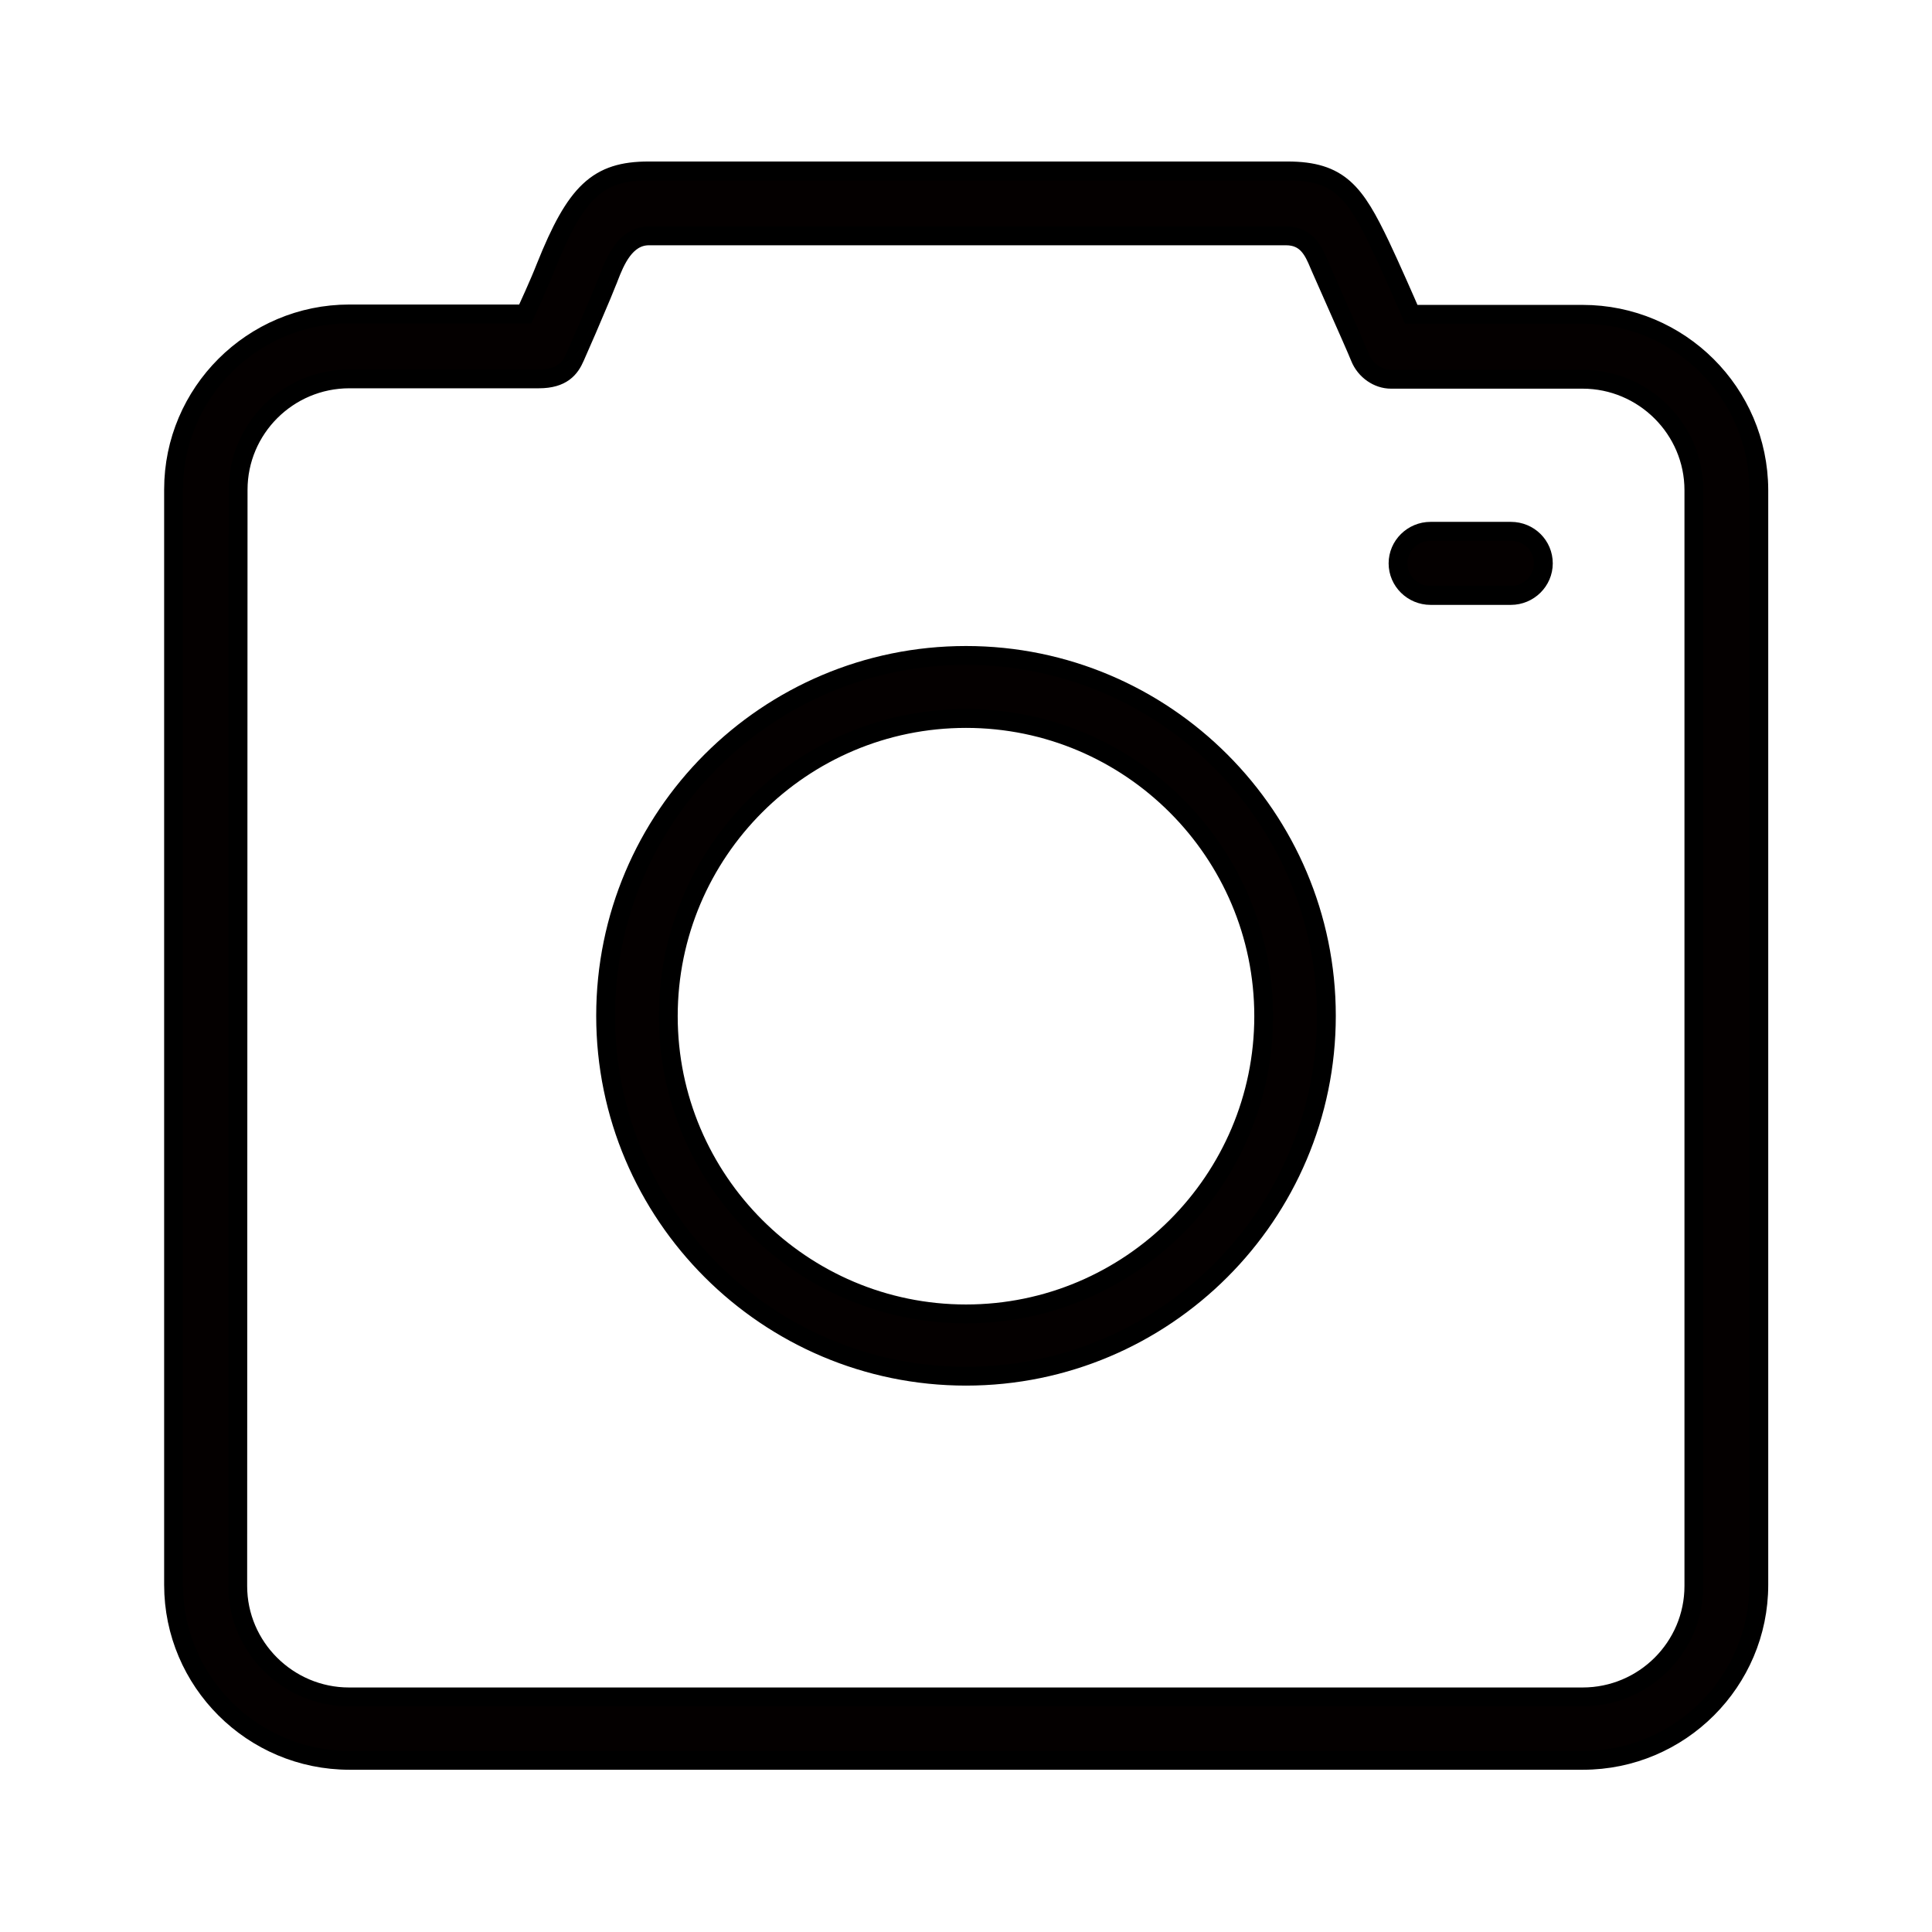
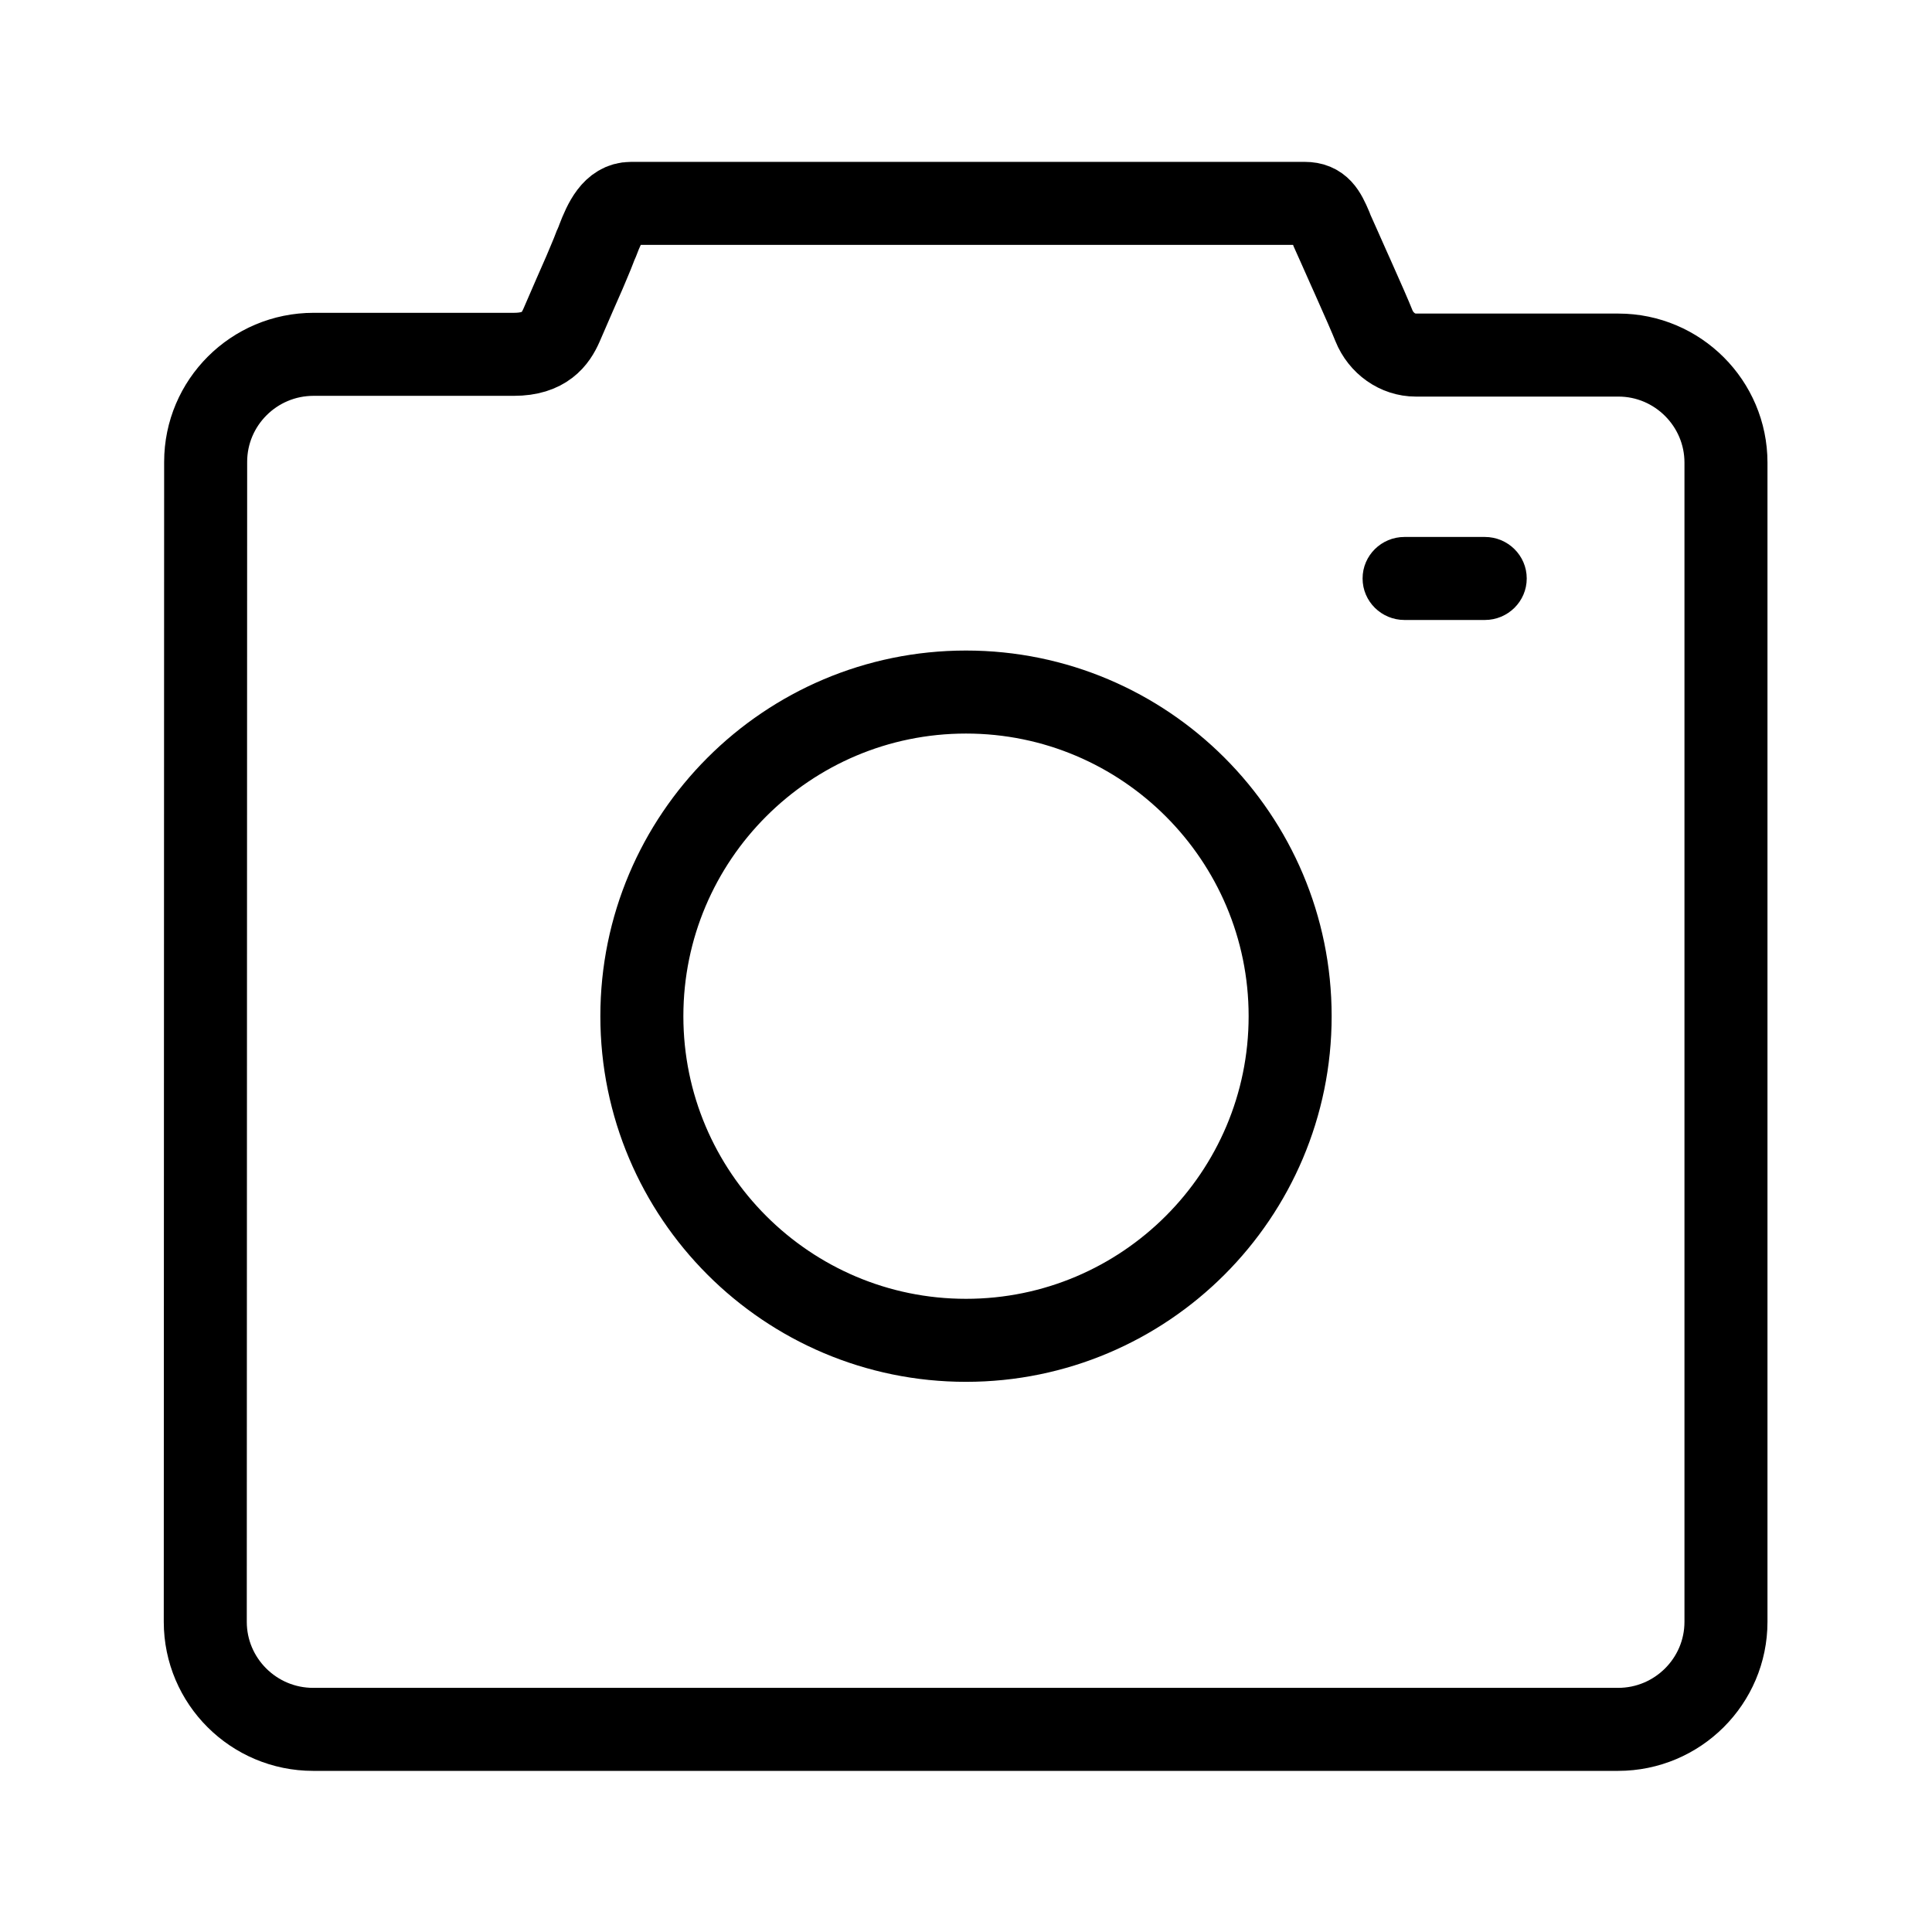
<svg xmlns="http://www.w3.org/2000/svg" version="1.1" id="Layer_1" x="0px" y="0px" viewBox="0 0 512 512" style="enable-background:new 0 0 512 512;" xml:space="preserve">
  <style type="text/css">
- 	.st0{fill:#040000;stroke:#000000;stroke-width:5;stroke-miterlimit:10;}
+ 	.st0{fill:none;stroke:#000000;stroke-width:22;stroke-miterlimit:10;}
</style>
-   <path id="XMLID_6_" class="st0" d="M419.4,83.3H374c-1.1-2.6-5.9-13.5-8.2-18.3c-6.7-14-10.8-19.7-24.6-19.7H171.9  c-13.5,0-19.3,5.5-27.3,25.5c-1.8,4.6-4.6,10.6-5.4,12.4H92.6c-25.7,0-46.6,20.9-46.6,46.5v290.3c0,25.6,20.9,46.5,46.6,46.5h326.9  c25.7,0,46.6-20.9,46.6-46.5V129.8C466,104.1,445.1,83.3,419.4,83.3z M63.1,129.8c0-16.2,13.2-29.4,29.5-29.4h50.2  c6.2,0,8.3-2.8,9.6-5.8c2.4-5.4,4.1-9.4,5.7-13.2c0.9-2.1,1.8-4.2,2.7-6.5c0.2-0.4,0.4-1,0.6-1.5c1.6-4.1,4.3-10.9,10.6-10.9h168.8  c5.5,0,7.3,4,8.8,7.6l0.3,0.7c1,2.3,2.6,5.9,4.2,9.5c2.7,6.1,5.5,12.4,6.3,14.4c1.4,3.5,4.8,5.8,8.2,5.8h50.8  c16.2,0,29.5,13.2,29.5,29.4v290.4c0,16.2-13.2,29.4-29.5,29.4H92.5c-16.2,0-29.5-13.2-29.5-29.4L63.1,129.8L63.1,129.8L63.1,129.8z  " />
-   <path id="XMLID_3_" class="st0" d="M256,364.7c52.6,0,95.5-42.8,95.5-95.5c0-52.6-42.8-95.5-95.5-95.5s-95.5,42.8-95.5,95.5  C160.5,321.9,203.4,364.7,256,364.7z M256,190.4c43.5,0,78.9,35.4,78.9,78.9c0,43.5-35.4,78.9-78.9,78.9s-78.9-35.4-78.9-78.9  C177.1,225.7,212.5,190.4,256,190.4z" />
-   <path id="XMLID_2_" class="st0" d="M379.1,157.8h21.3c4.7,0,8.6-3.8,8.6-8.5c0-4.7-3.8-8.5-8.6-8.5h-21.3c-4.7,0-8.6,3.8-8.6,8.5  C370.5,154,374.4,157.8,379.1,157.8z" />
+   <path id="XMLID_1_" class="st0" d="M457.4,122.6v307.2c0,15.7-12.8,28.5-28.6,28.5H83c-15.8,0-28.6-12.8-28.6-28.5l0.1-307.4v0  c0-15.7,12.8-28.5,28.6-28.5h53.1c8.2,0,11-4.1,12.6-7.7c2.6-6,4.5-10.4,6.1-14c0.9-2.2,1.9-4.4,2.8-6.8c0.2-0.4,0.3-0.8,0.5-1.2  c0.1-0.2,0.1-0.3,0.2-0.5c1.9-5,4.2-9.8,8.8-9.8h178.6c3.9,0,5.2,2.4,6.9,6.4l0.3,0.8c1.1,2.4,2.8,6.3,4.5,10.1l0.9,2  c2.6,5.8,5,11.3,5.7,13.1c1.9,4.7,6.3,7.8,11.1,7.8h53.7C444.6,94.1,457.4,106.9,457.4,122.6z" />
+   <path id="XMLID_3_" class="st0" d="M256,355.2c-47.4,0-85.9-38.5-85.9-85.9s38.5-85.9,85.9-85.9s85.9,38.5,85.9,85.9  S303.4,355.2,256,355.2z" />
+   <path id="XMLID_6_" d="M393.5,142.3h-21.3c-6.1,0-11.1,4.9-11.1,11s5,11,11.1,11h21.3c6.1,0,11.1-4.9,11.1-11  S399.6,142.3,393.5,142.3z" />
</svg>
